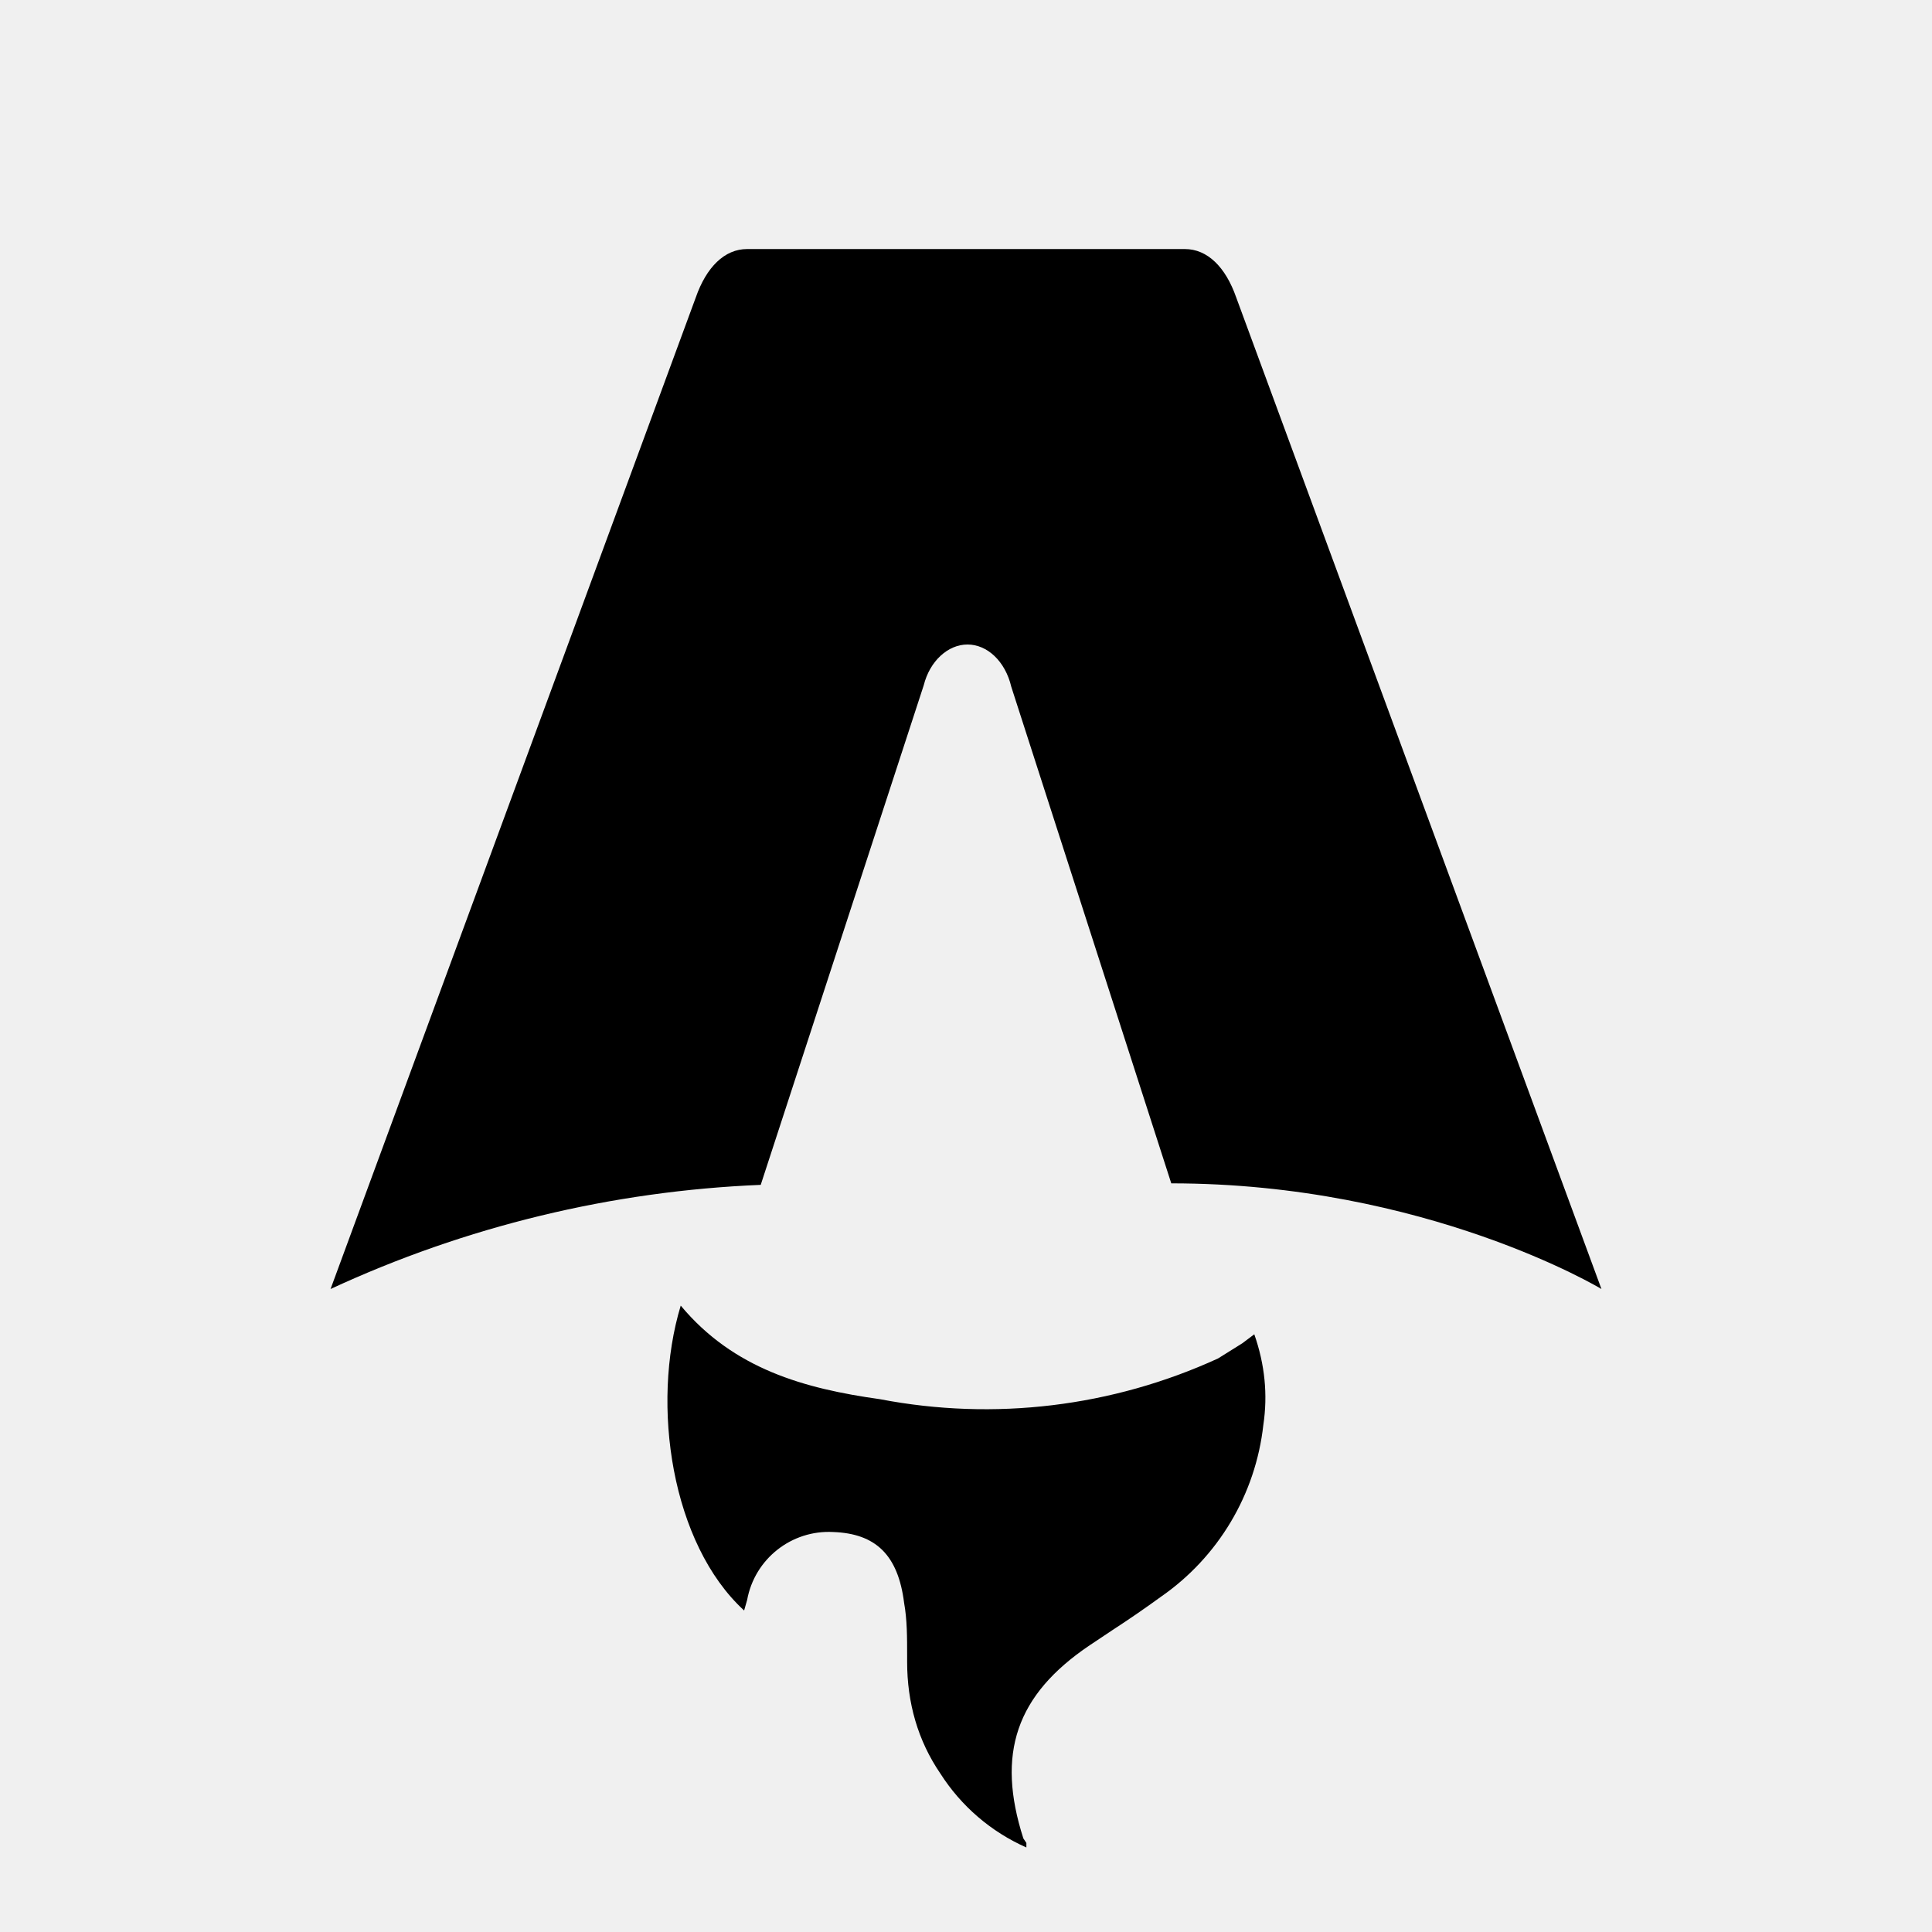
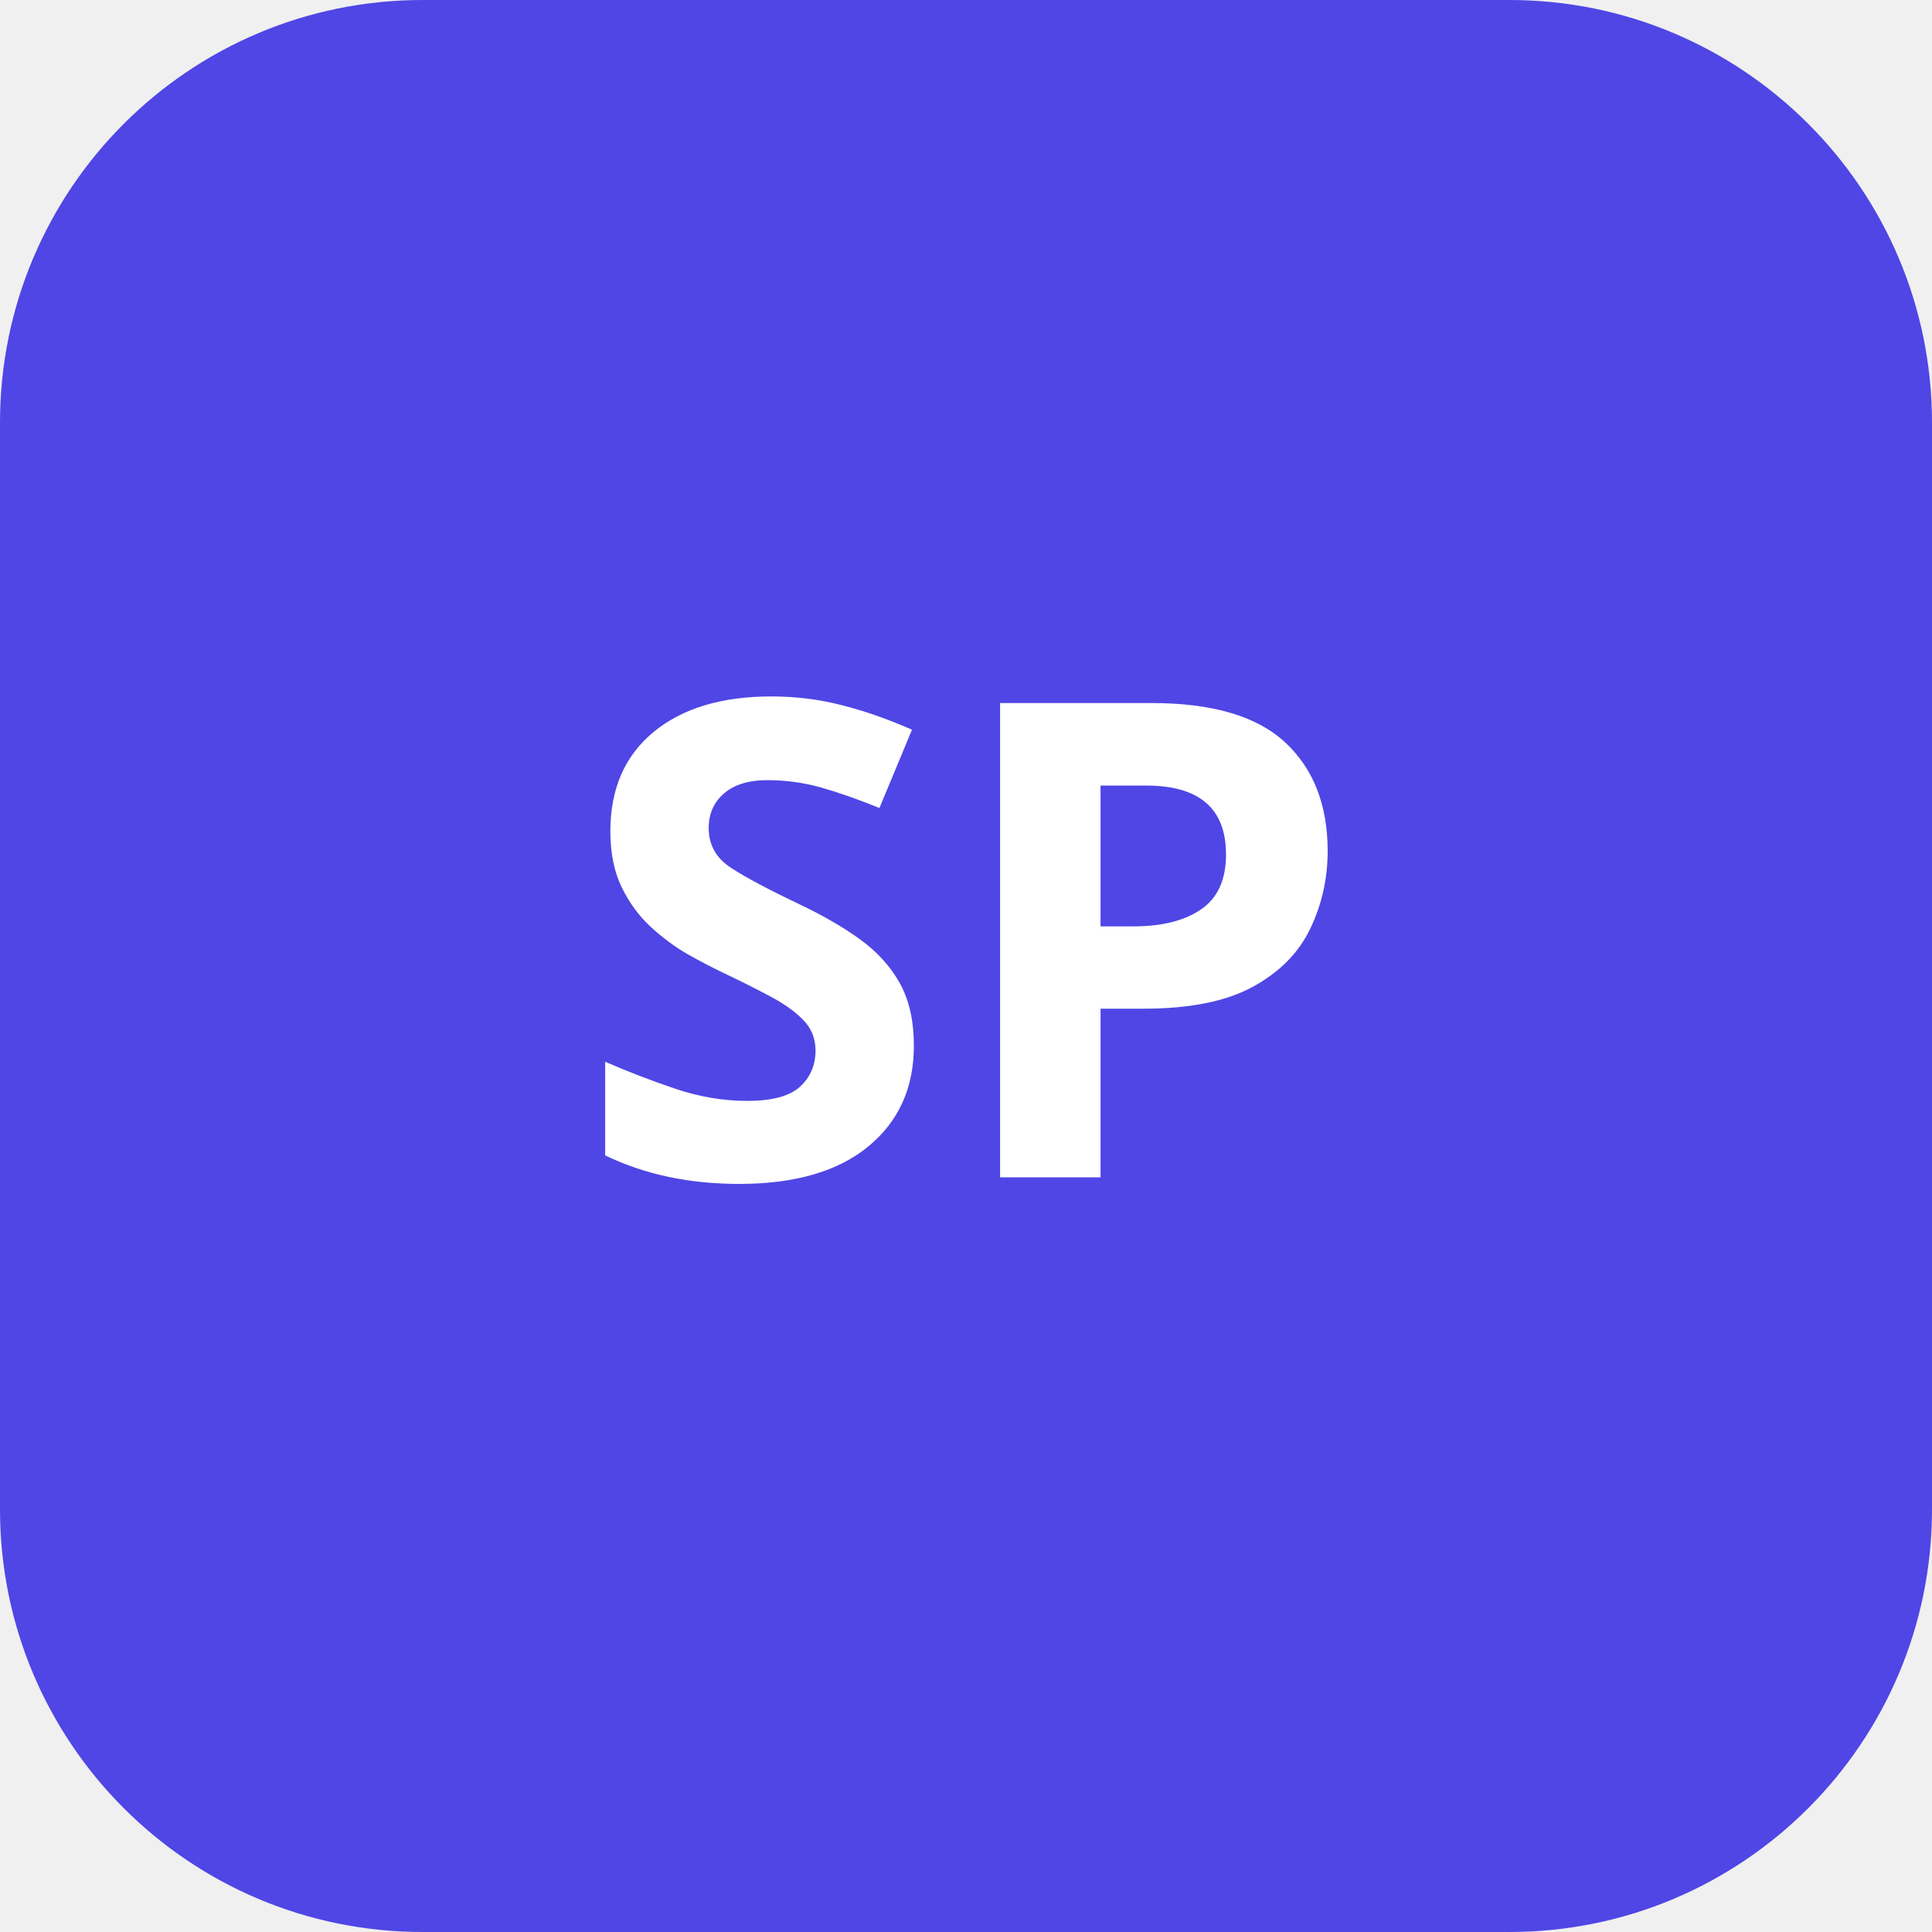
- <svg xmlns="http://www.w3.org/2000/svg" fill="none" viewBox="0 0 128 128">
-   <path d="M50.4 78.5a75.1 75.1 0 0 0-28.5 6.9l24.2-65.7c.7-2 1.9-3.2 3.4-3.2h29c1.5 0 2.7 1.2 3.4 3.2l24.2 65.7s-11.6-7-28.5-7L67 45.5c-.4-1.7-1.6-2.8-2.9-2.8-1.3 0-2.5 1.1-2.9 2.7L50.4 78.5Zm-1.1 28.2Zm-4.2-20.2c-2 6.6-.6 15.8 4.2 20.2a17.5 17.5 0 0 1 .2-.7 5.5 5.5 0 0 1 5.7-4.5c2.8.1 4.3 1.5 4.7 4.7.2 1.1.2 2.3.2 3.5v.4c0 2.7.7 5.2 2.2 7.4a13 13 0 0 0 5.7 4.9v-.3l-.2-.3c-1.8-5.6-.5-9.5 4.4-12.8l1.5-1a73 73 0 0 0 3.2-2.2 16 16 0 0 0 6.8-11.4c.3-2 .1-4-.6-6l-.8.6-1.6 1a37 37 0 0 1-22.4 2.7c-5-.7-9.7-2-13.2-6.2Z" />
-   <style>
-         path { fill: #000; }
-         @media (prefers-color-scheme: dark) {
-             path { fill: #FFF; }
-         }
-     </style>
+ <svg xmlns="http://www.w3.org/2000/svg" viewBox="0 0 128 128" fill="none">
+   <rect width="128" height="128" rx="28" fill="#4f46e5" />
+   <text x="64" y="78" text-anchor="middle" fill="#fff" font-family="system-ui, sans-serif" font-size="44" font-weight="700">SP</text>
</svg>
